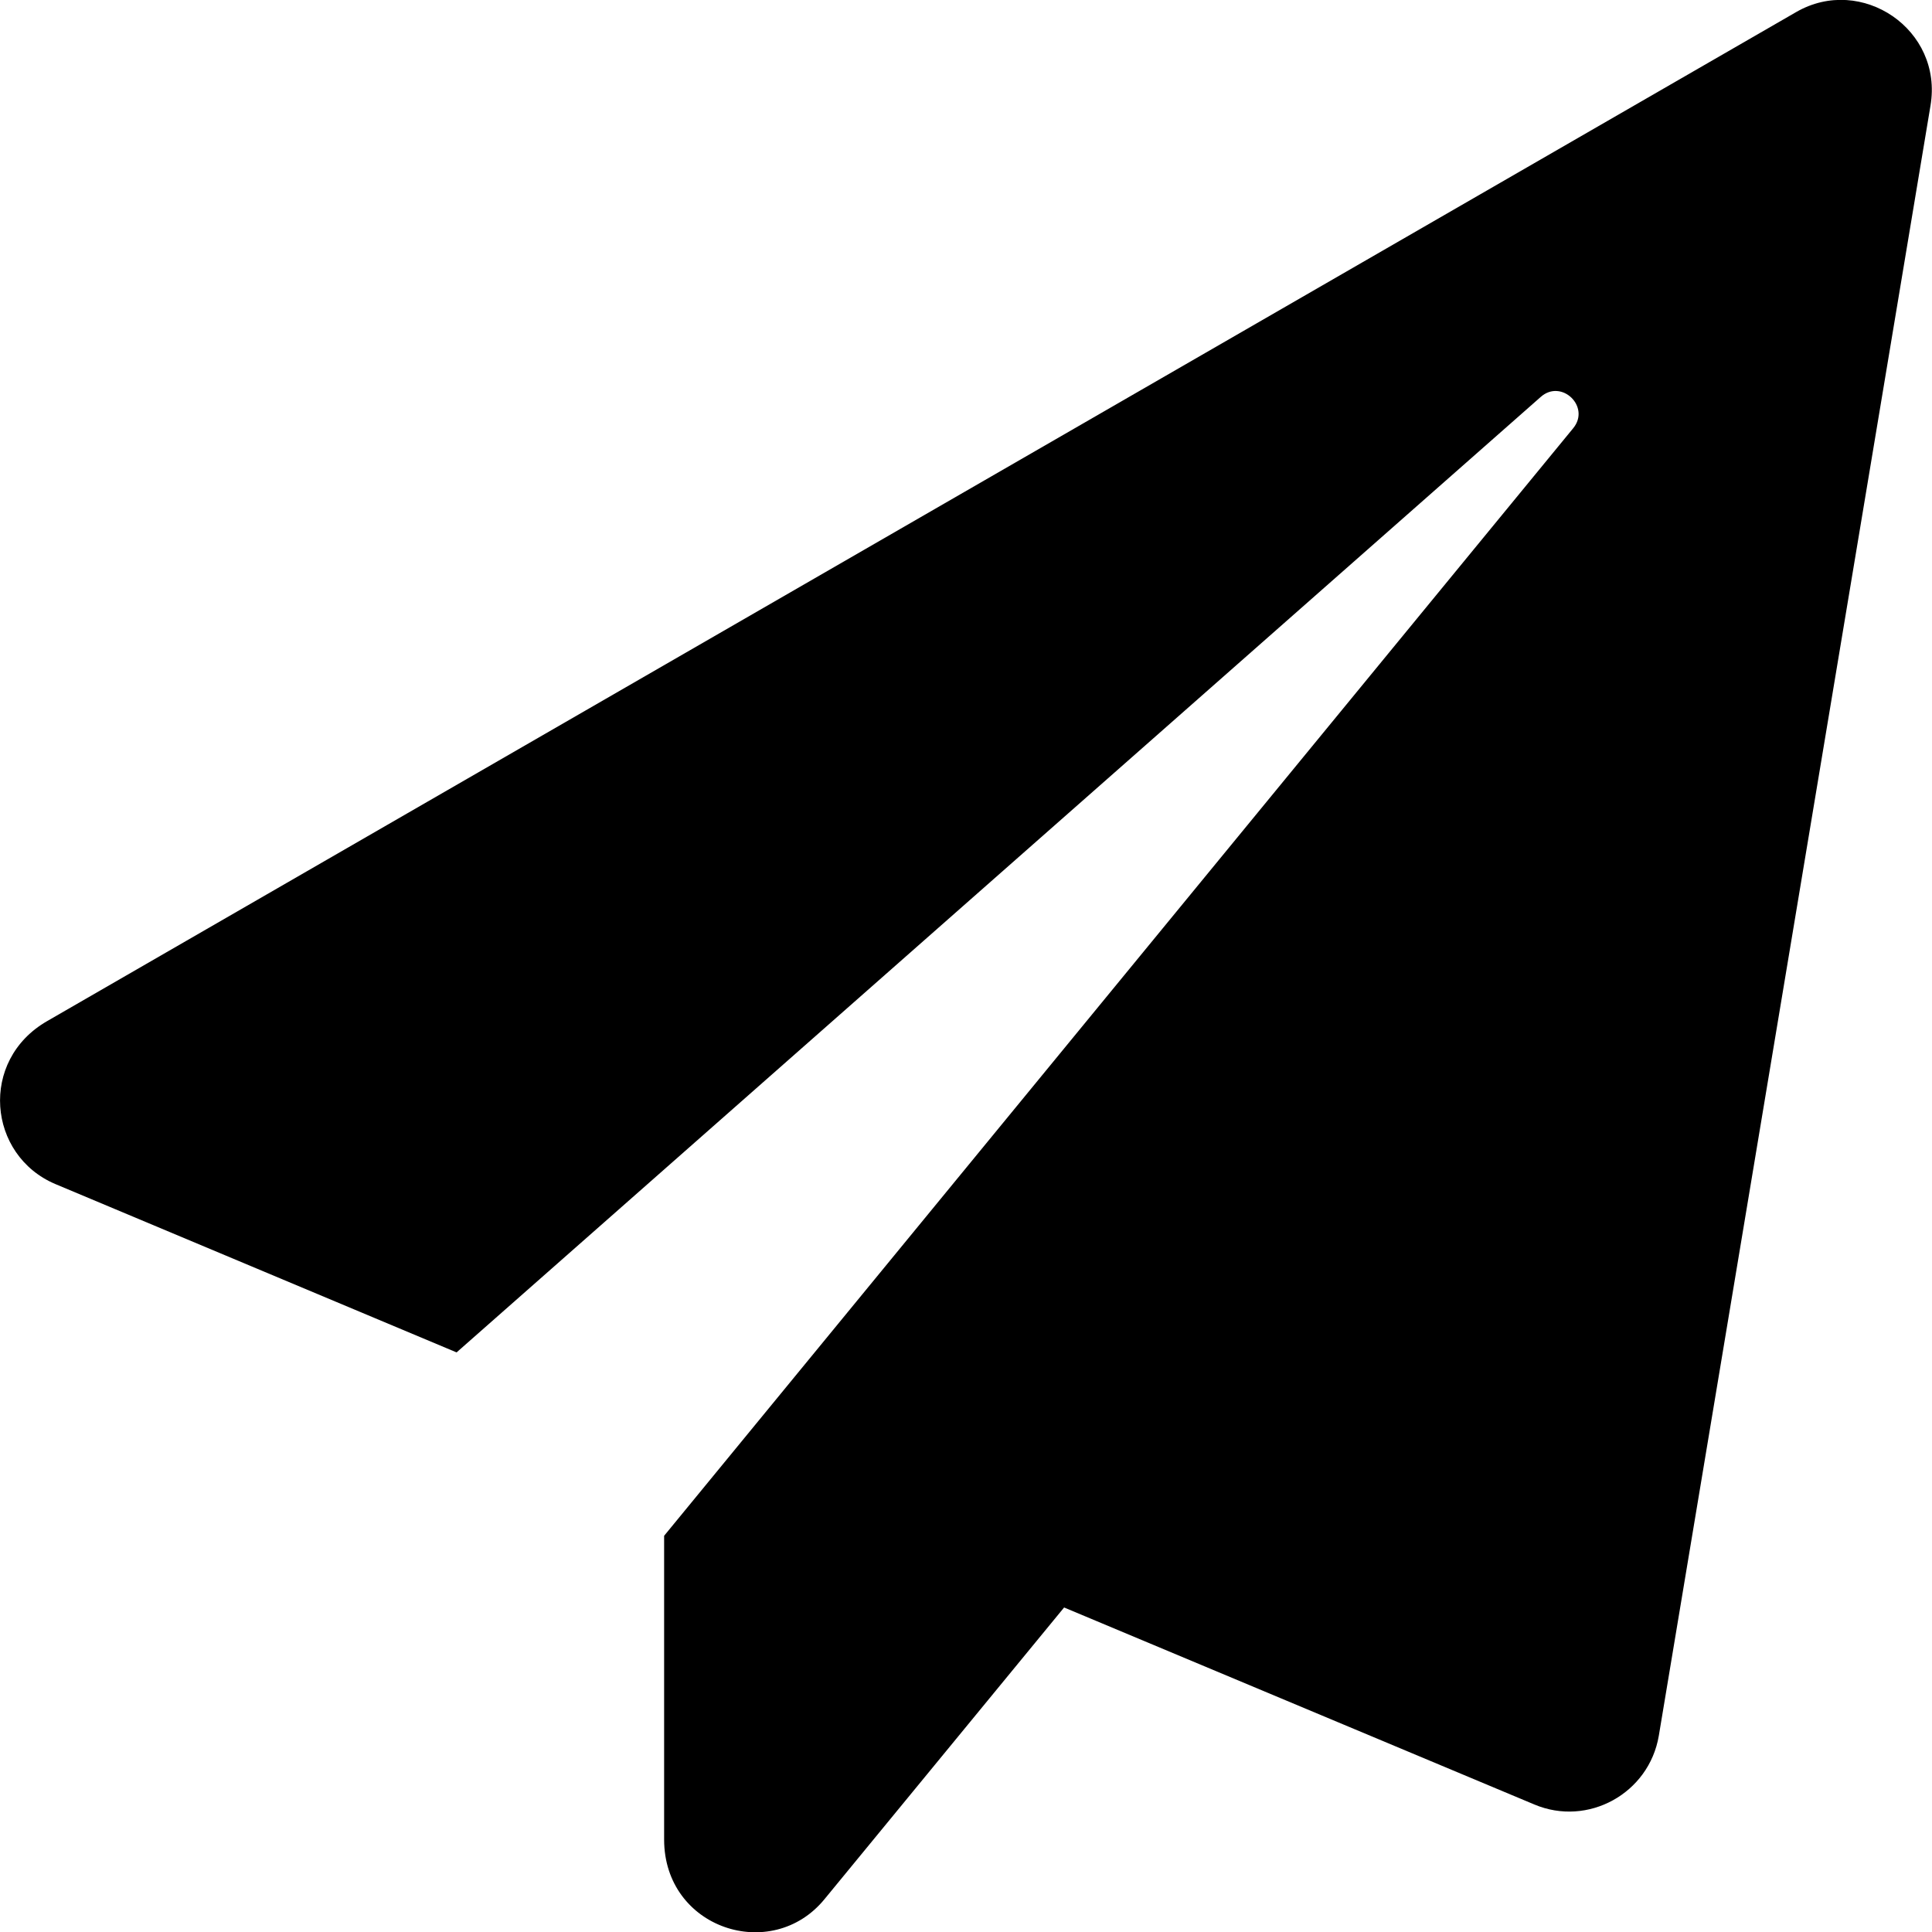
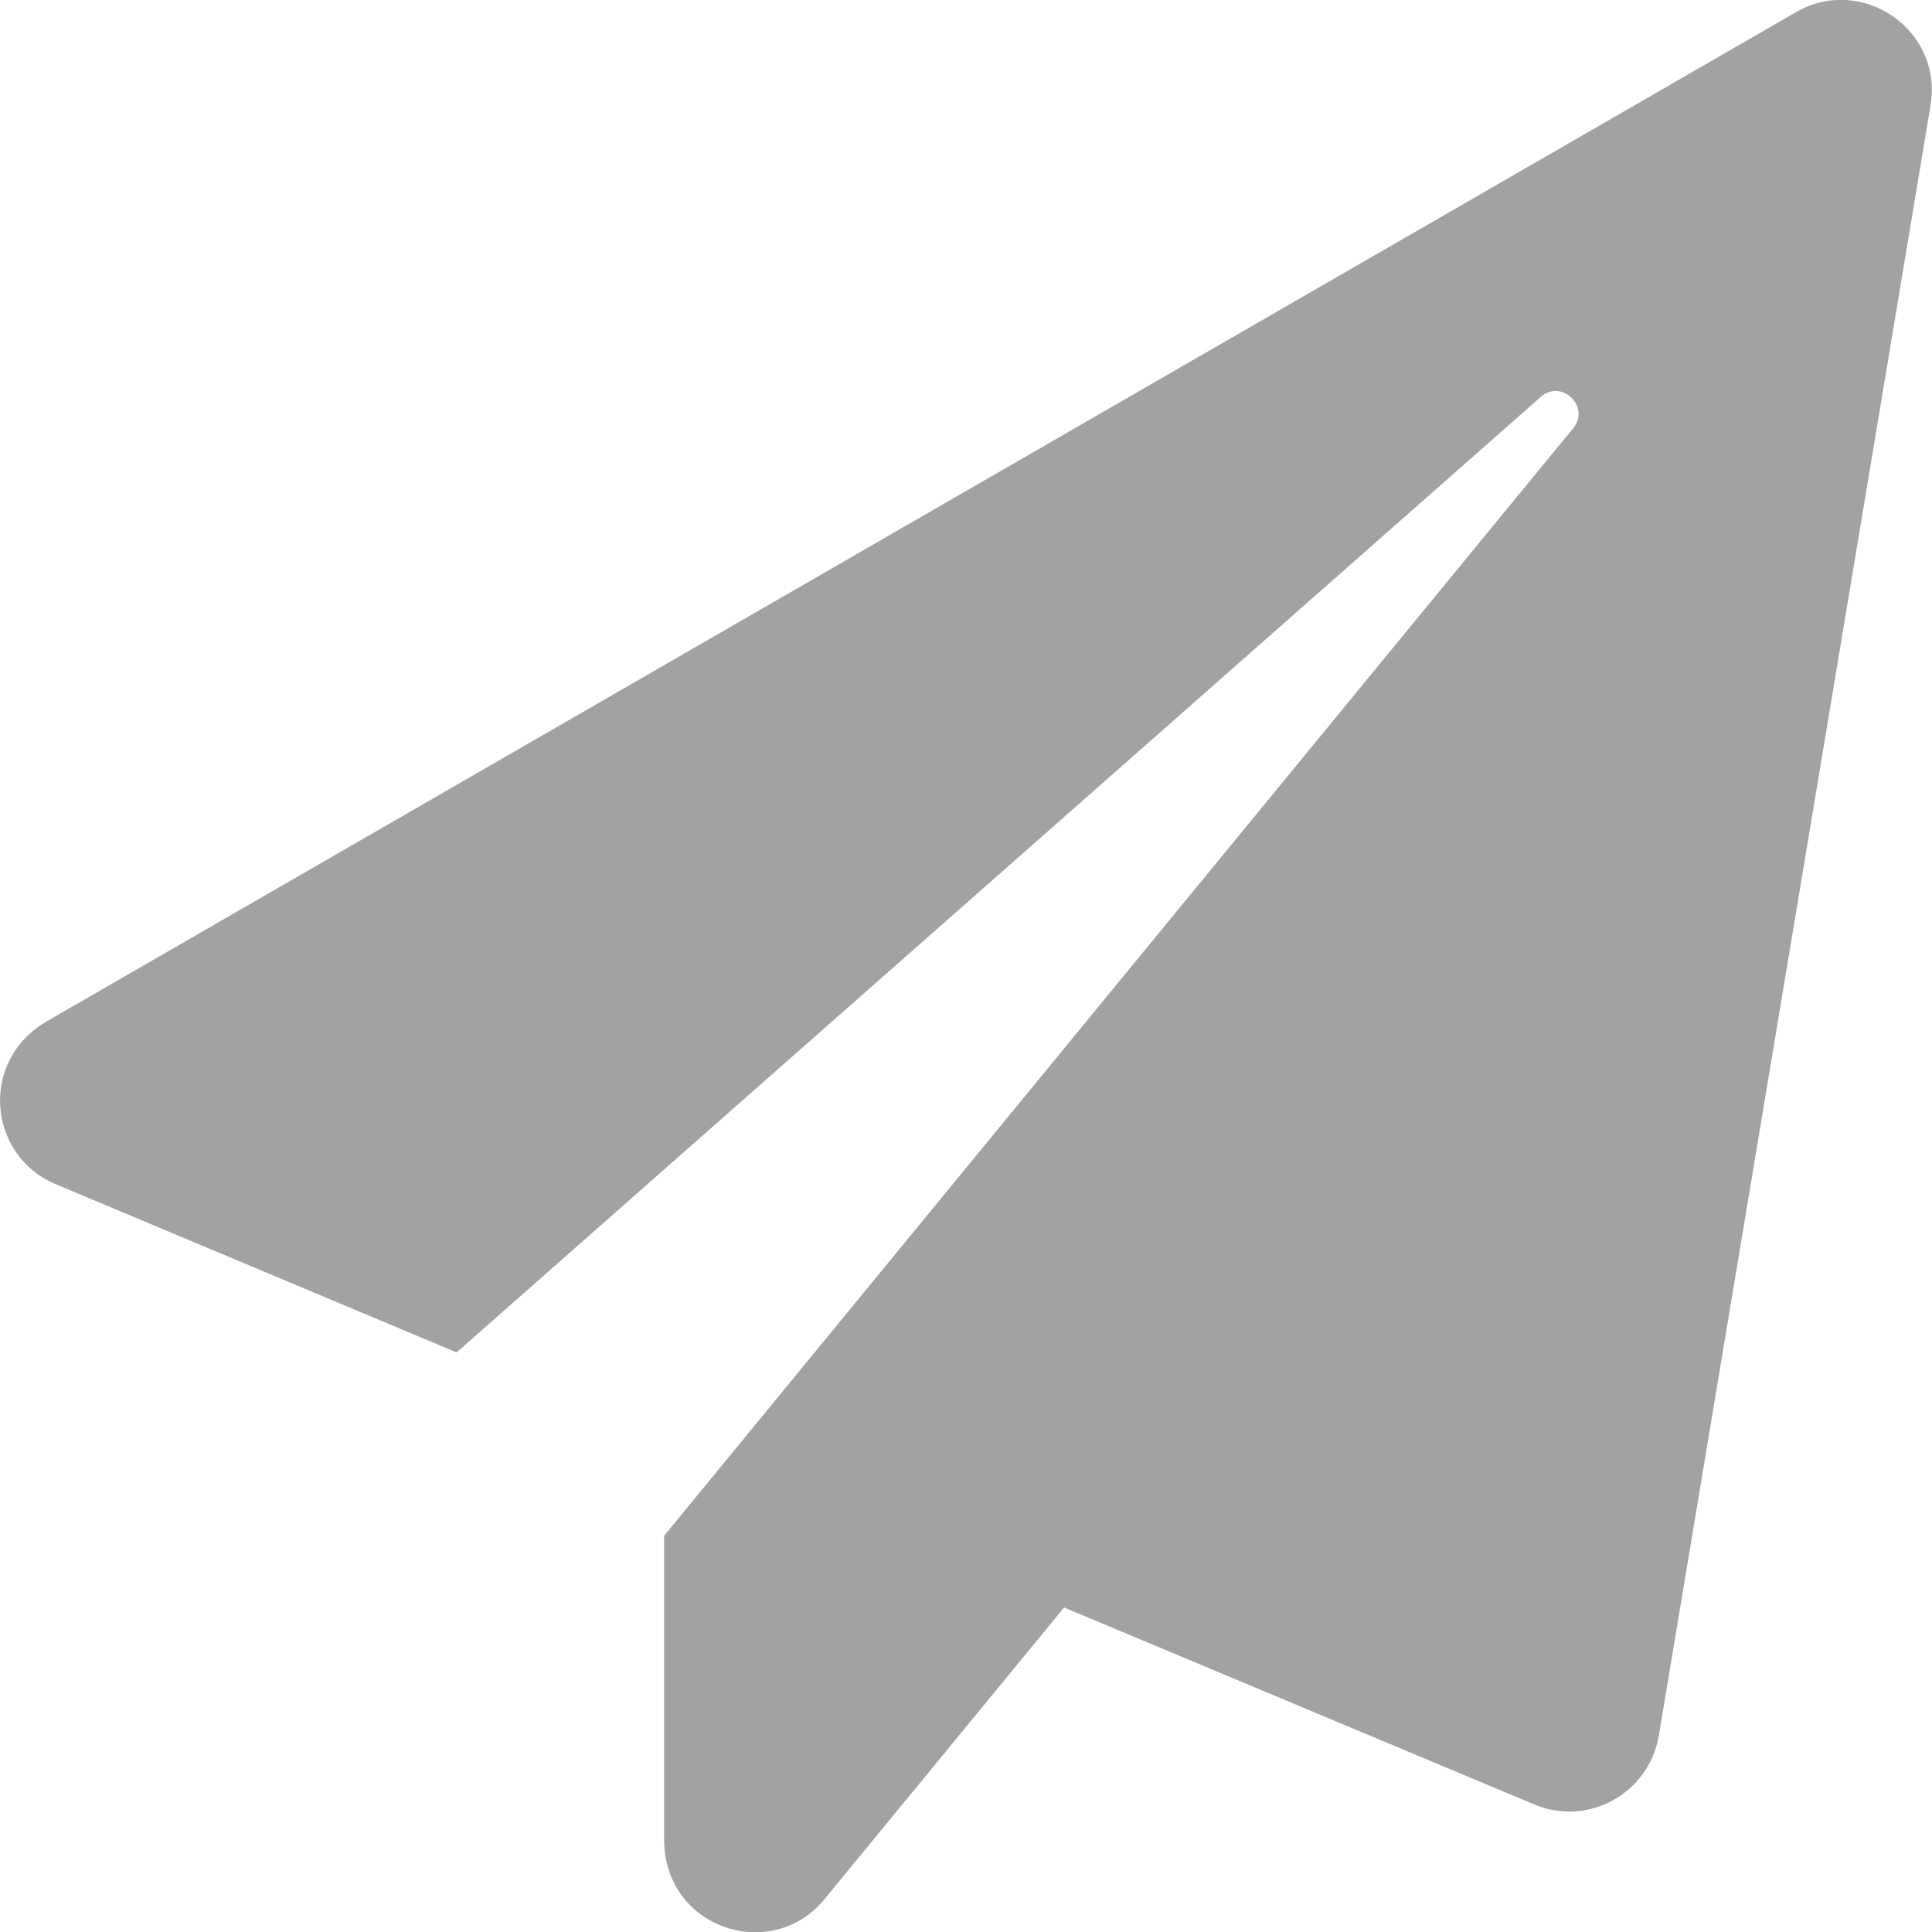
<svg xmlns="http://www.w3.org/2000/svg" aria-hidden="true" data-prefix="fas" data-icon="paper-plane" class="svg-inline--fa fa-paper-plane fa-w-16" role="img" viewBox="0 0 512 512">
-   <path fill="currentColor" d="M476 3.2L12.5 270.6c-18.1 10.4-15.8 35.6 2.2 43.2L121 358.4l287.3-253.2c5.5-4.9 13.3 2.6 8.6 8.3L176 407v80.5c0 23.6 28.5 32.9 42.5 15.8L282 426l124.6 52.2c14.2 6 30.4-2.9 33-18.2l72-432C515 7.8 493.3-6.8 476 3.2z" />
+   <path fill="#161616" opacity="0.40" d="M476 3.2L12.5 270.6c-18.1 10.4-15.8 35.6 2.2 43.2L121 358.4l287.3-253.2c5.5-4.9 13.3 2.6 8.6 8.3L176 407v80.5c0 23.6 28.5 32.9 42.5 15.8L282 426l124.6 52.2c14.2 6 30.4-2.9 33-18.2l72-432C515 7.8 493.3-6.8 476 3.2z" />
</svg>
